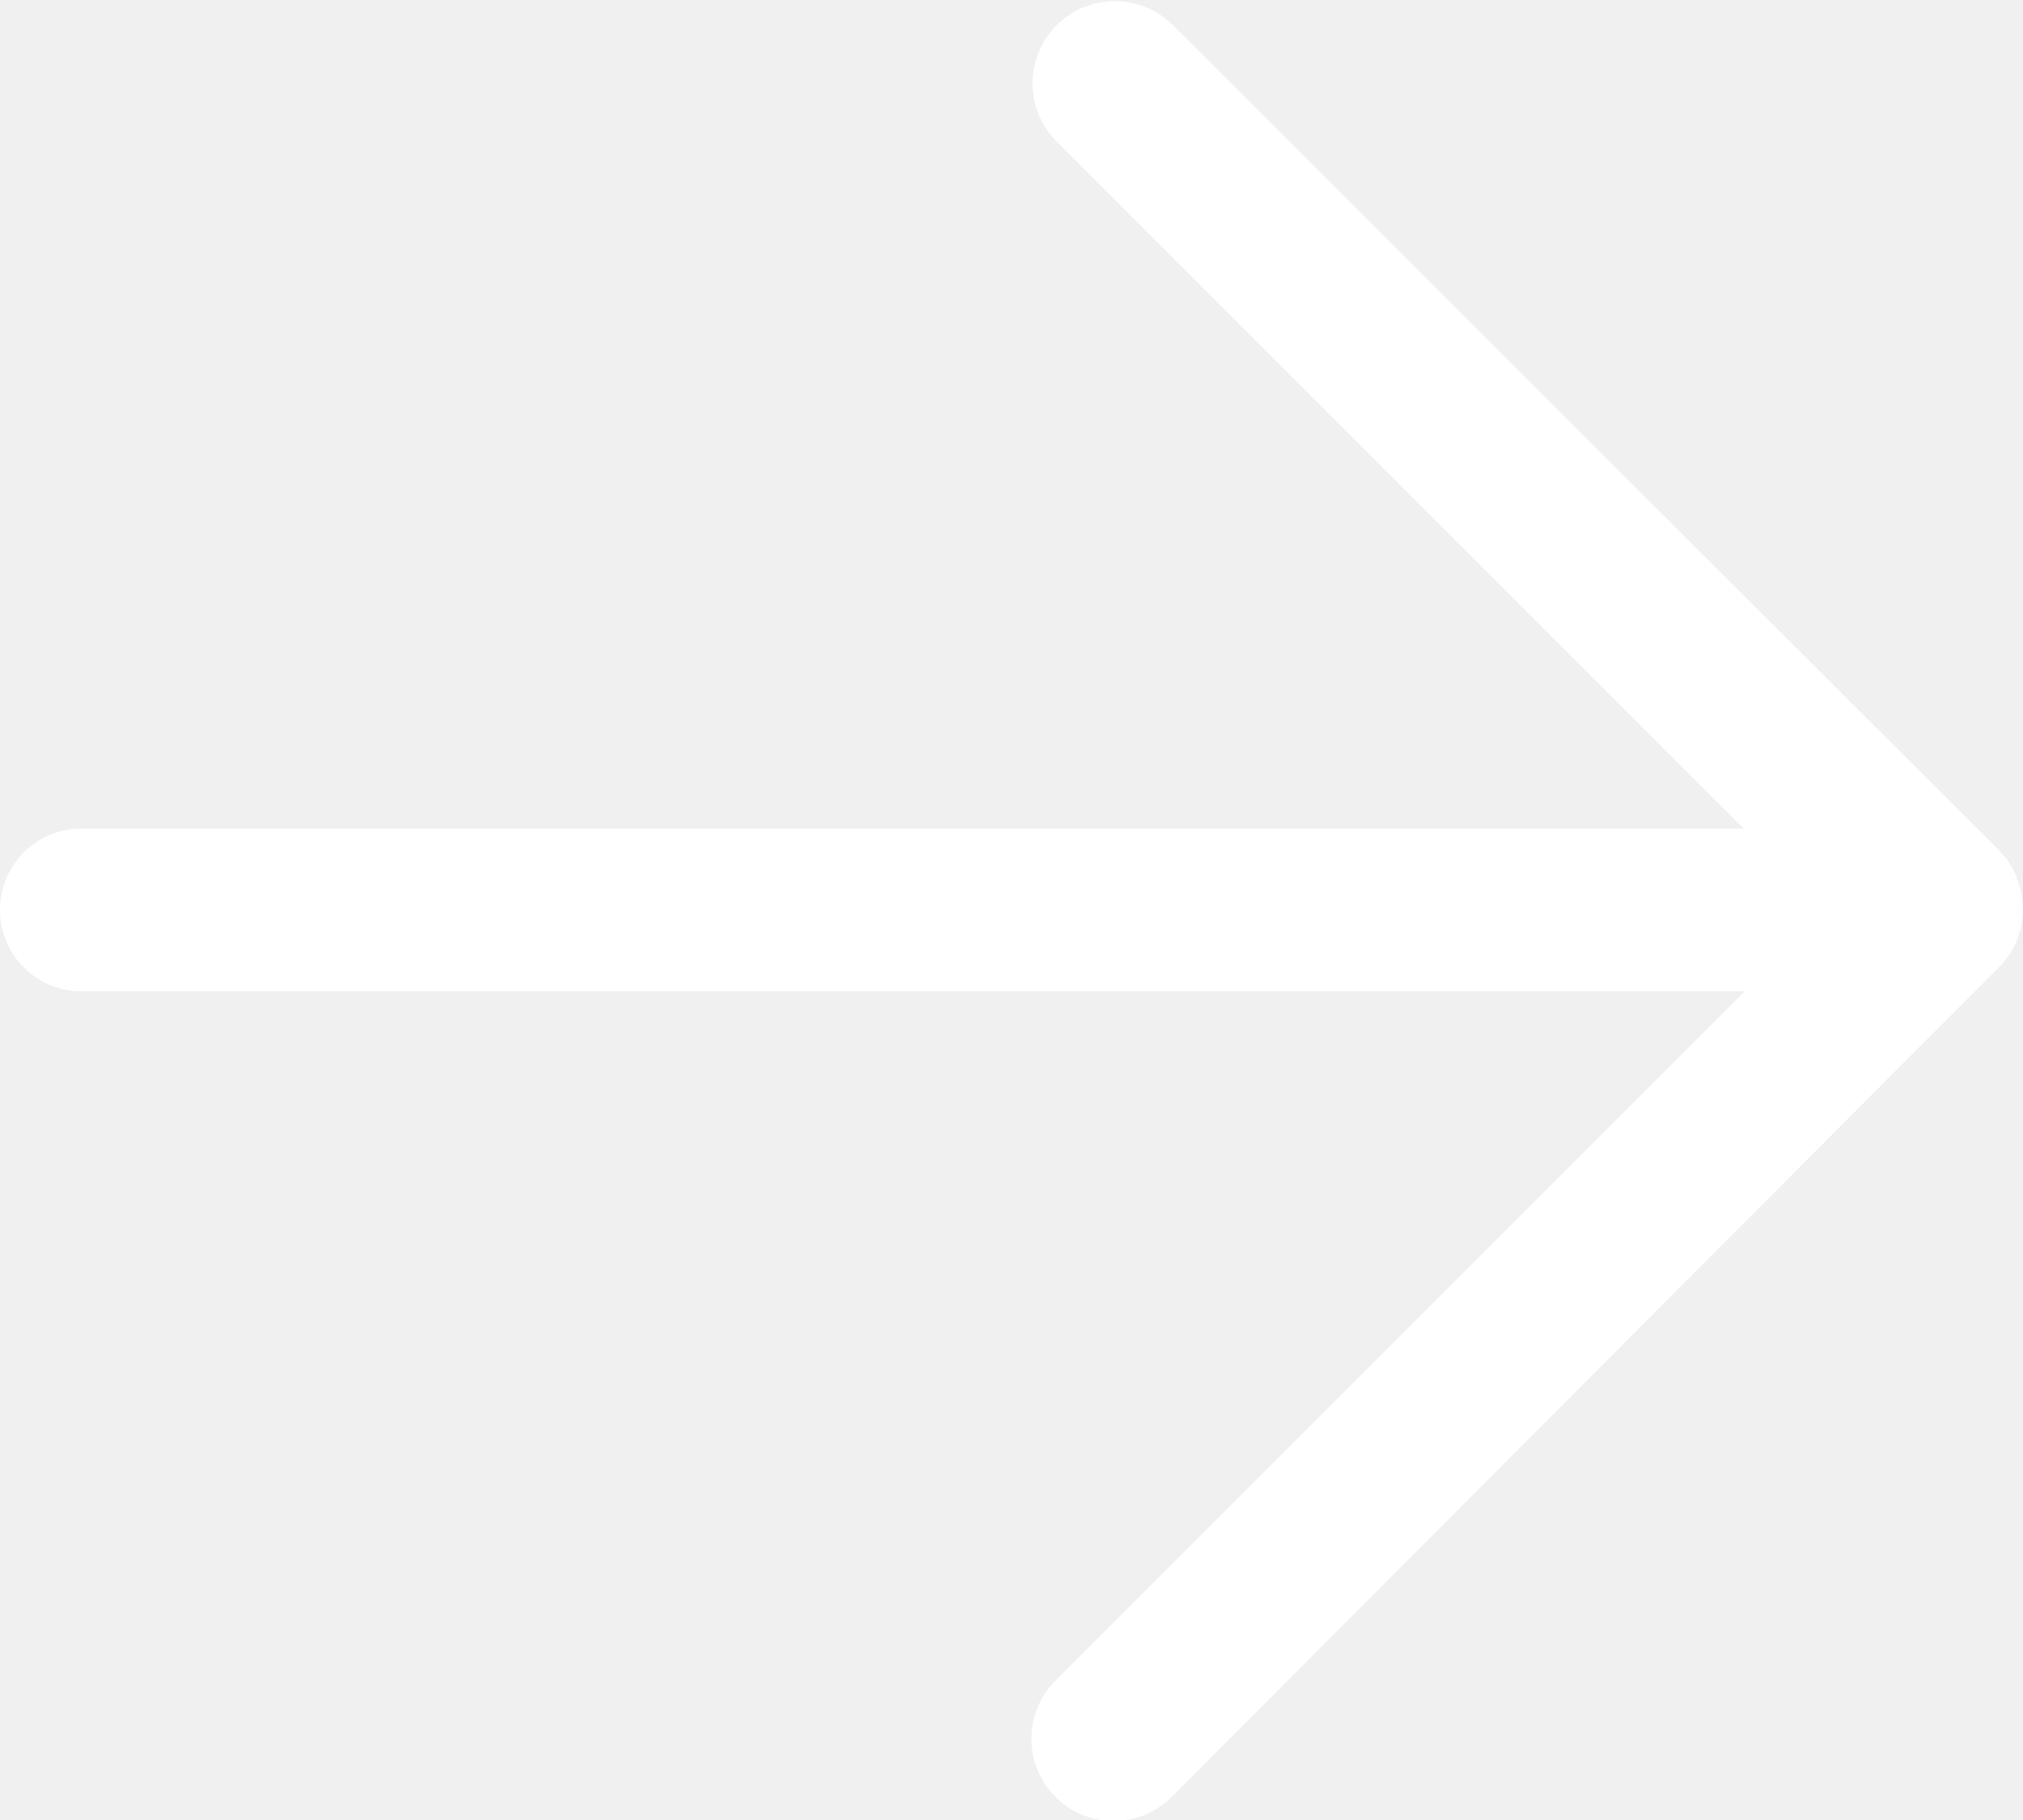
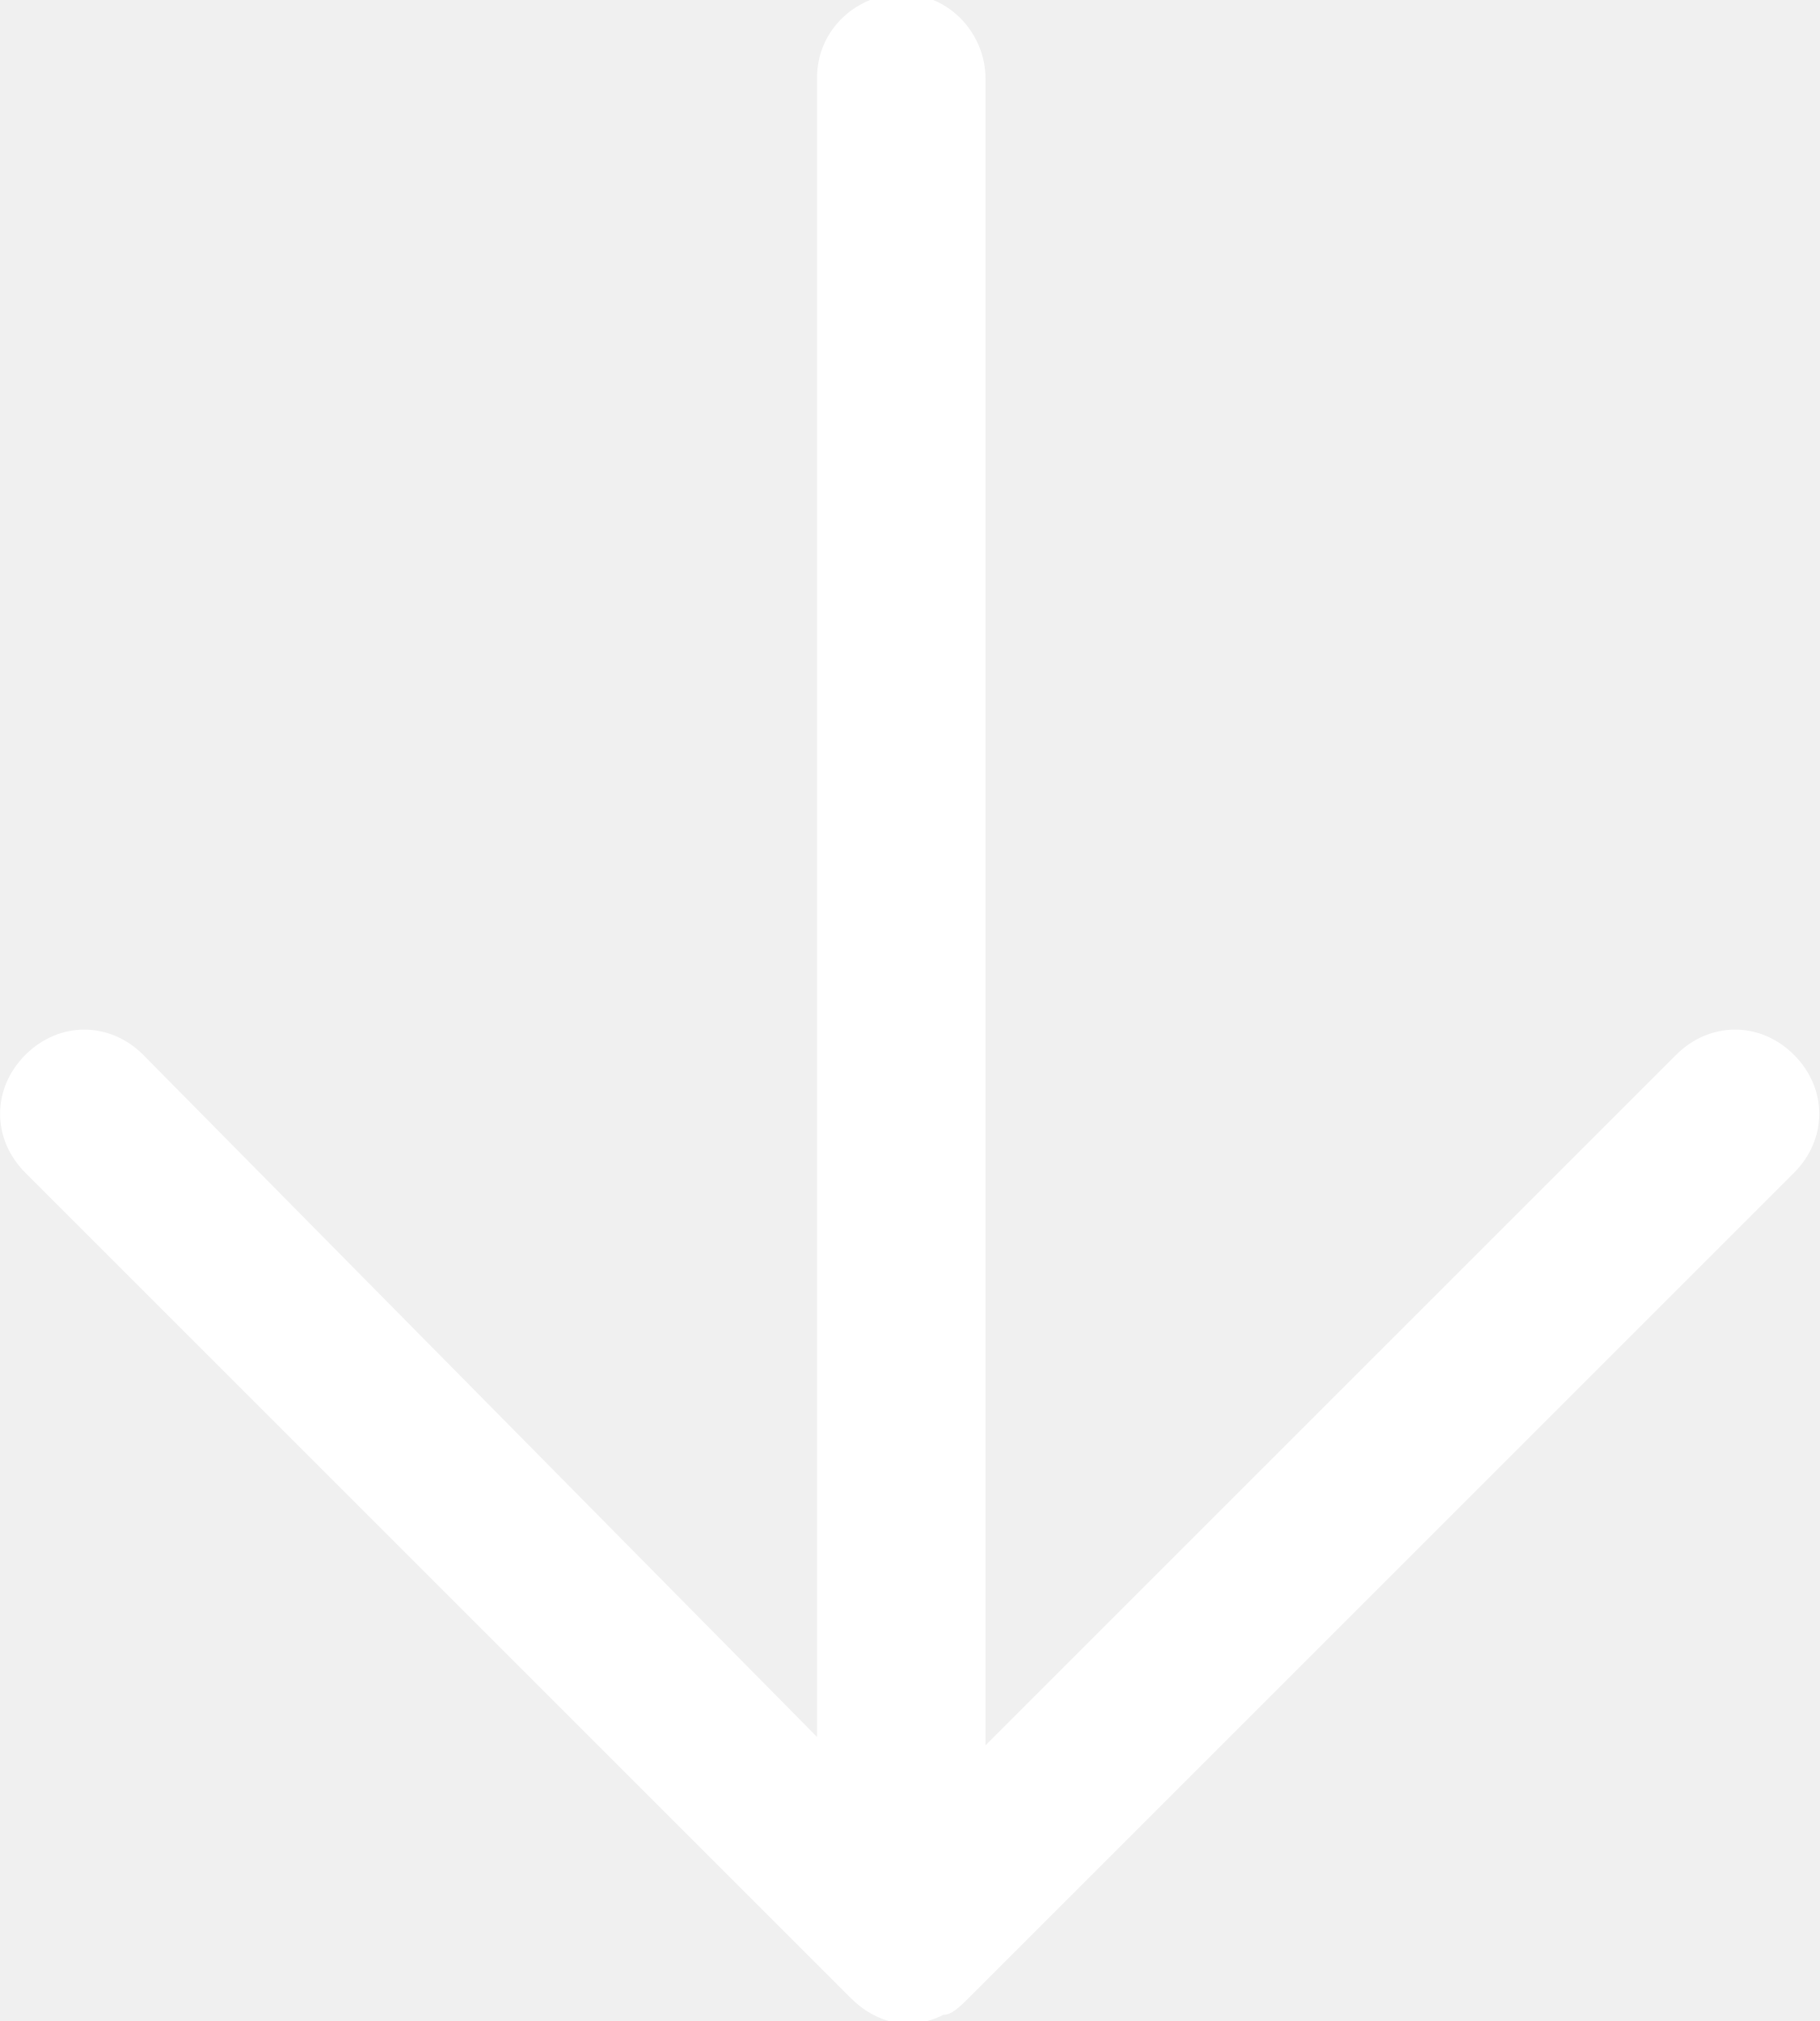
- <svg xmlns="http://www.w3.org/2000/svg" width="24.017" height="21.603" viewBox="0 0 24.017 21.603">
+ <svg xmlns="http://www.w3.org/2000/svg" version="1.1" id="Layer_1" x="0px" y="0px" viewBox="0 0 21.6 24" style="enable-background:new 0 0 21.6 24;" xml:space="preserve">
+   <style type="text/css">
+ 	.st0{fill:#FFFFFF;}
+ </style>
  <g id="arrow-right" transform="translate(8.701 7.827)">
-     <path id="arrow-right-2" data-name="arrow-right" d="M23.943,10.415a.966.966,0,0,0-.207-.317L13.911.286a.976.976,0,0,0-1.38,1.38l8.17,8.17H.966a.966.966,0,1,0,0,1.932H20.714l-8.17,8.17a.976.976,0,1,0,1.38,1.38l9.812-9.84a.966.966,0,0,0,.207-1.049Z" transform="translate(-8.701 -7.827)" fill="#fff" />
+     <path id="arrow-right-2" class="st0" d="M2.5,16.1c0.1,0,0.2-0.1,0.3-0.2l9.8-9.8c0.4-0.4,0.4-1,0-1.4c-0.4-0.4-1-0.4-1.4,0   l-8.2,8.2V-6.9c0-0.5-0.4-1-1-1c-0.5,0-1,0.4-1,1v19.7L-7,4.7c-0.4-0.4-1-0.4-1.4,0c-0.4,0.4-0.4,1,0,1.4c0,0,0,0,0,0l9.8,9.8   C1.7,16.2,2.1,16.3,2.5,16.1L2.5,16.1z" />
  </g>
</svg>
